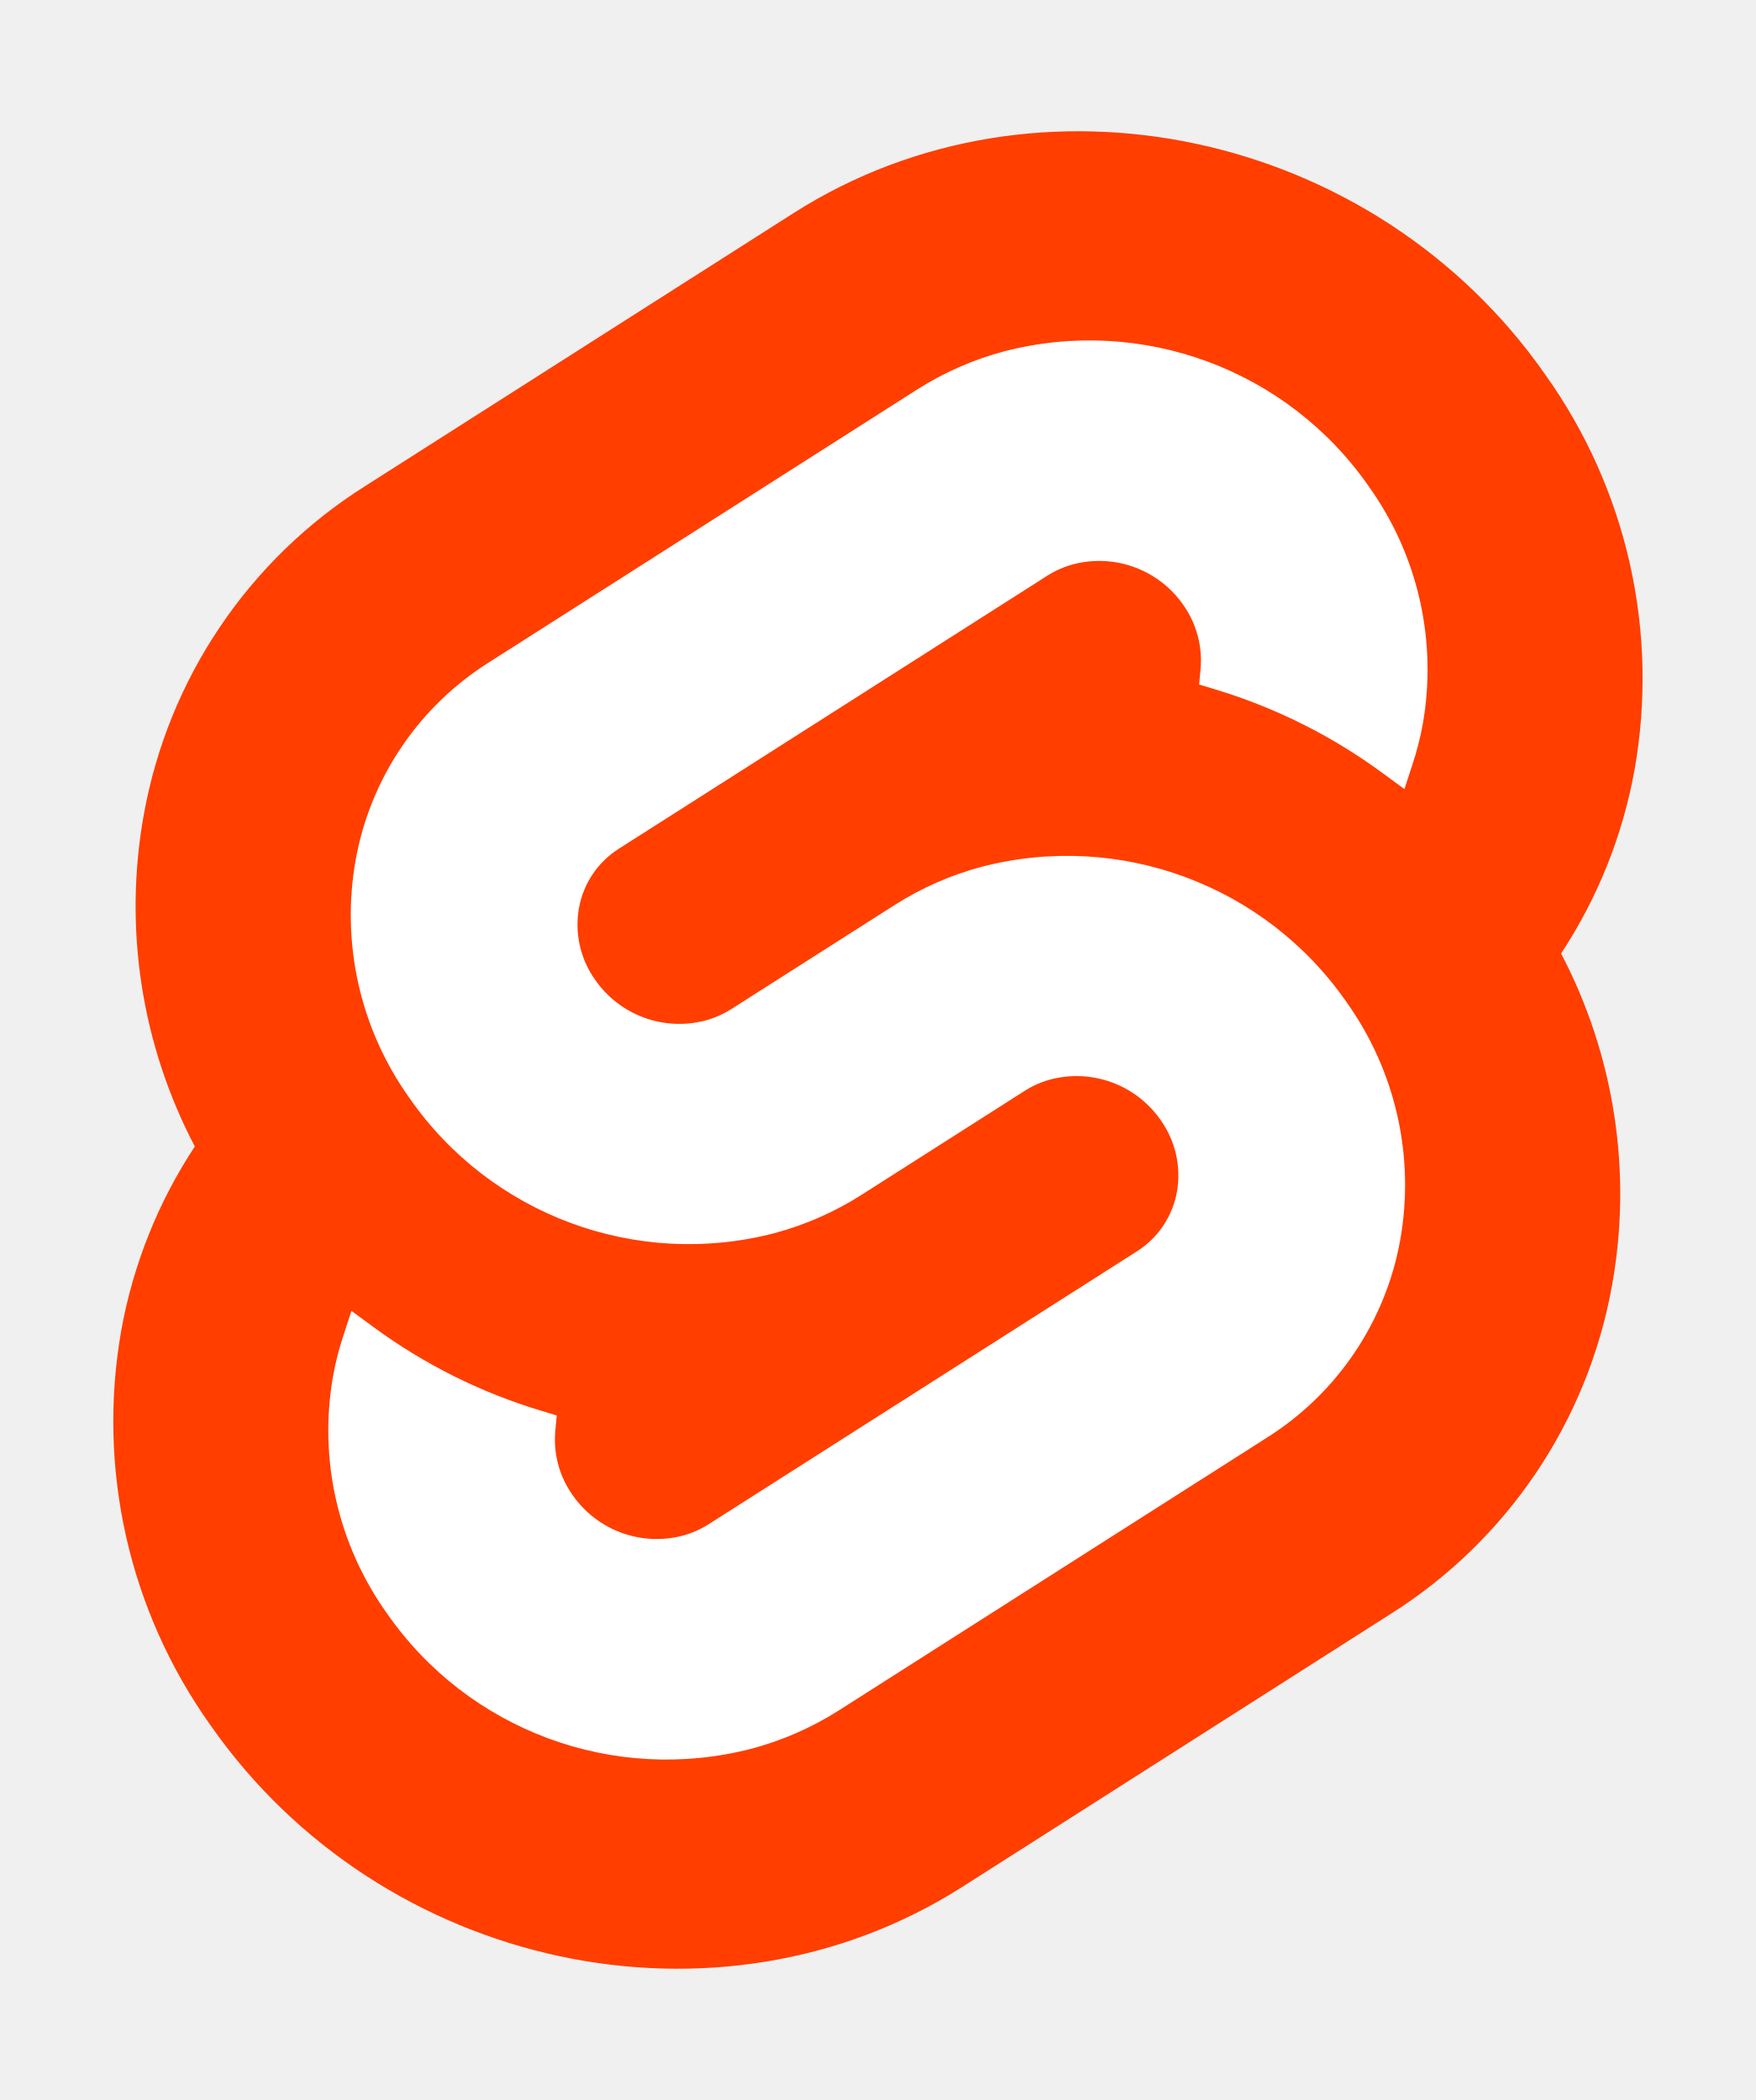
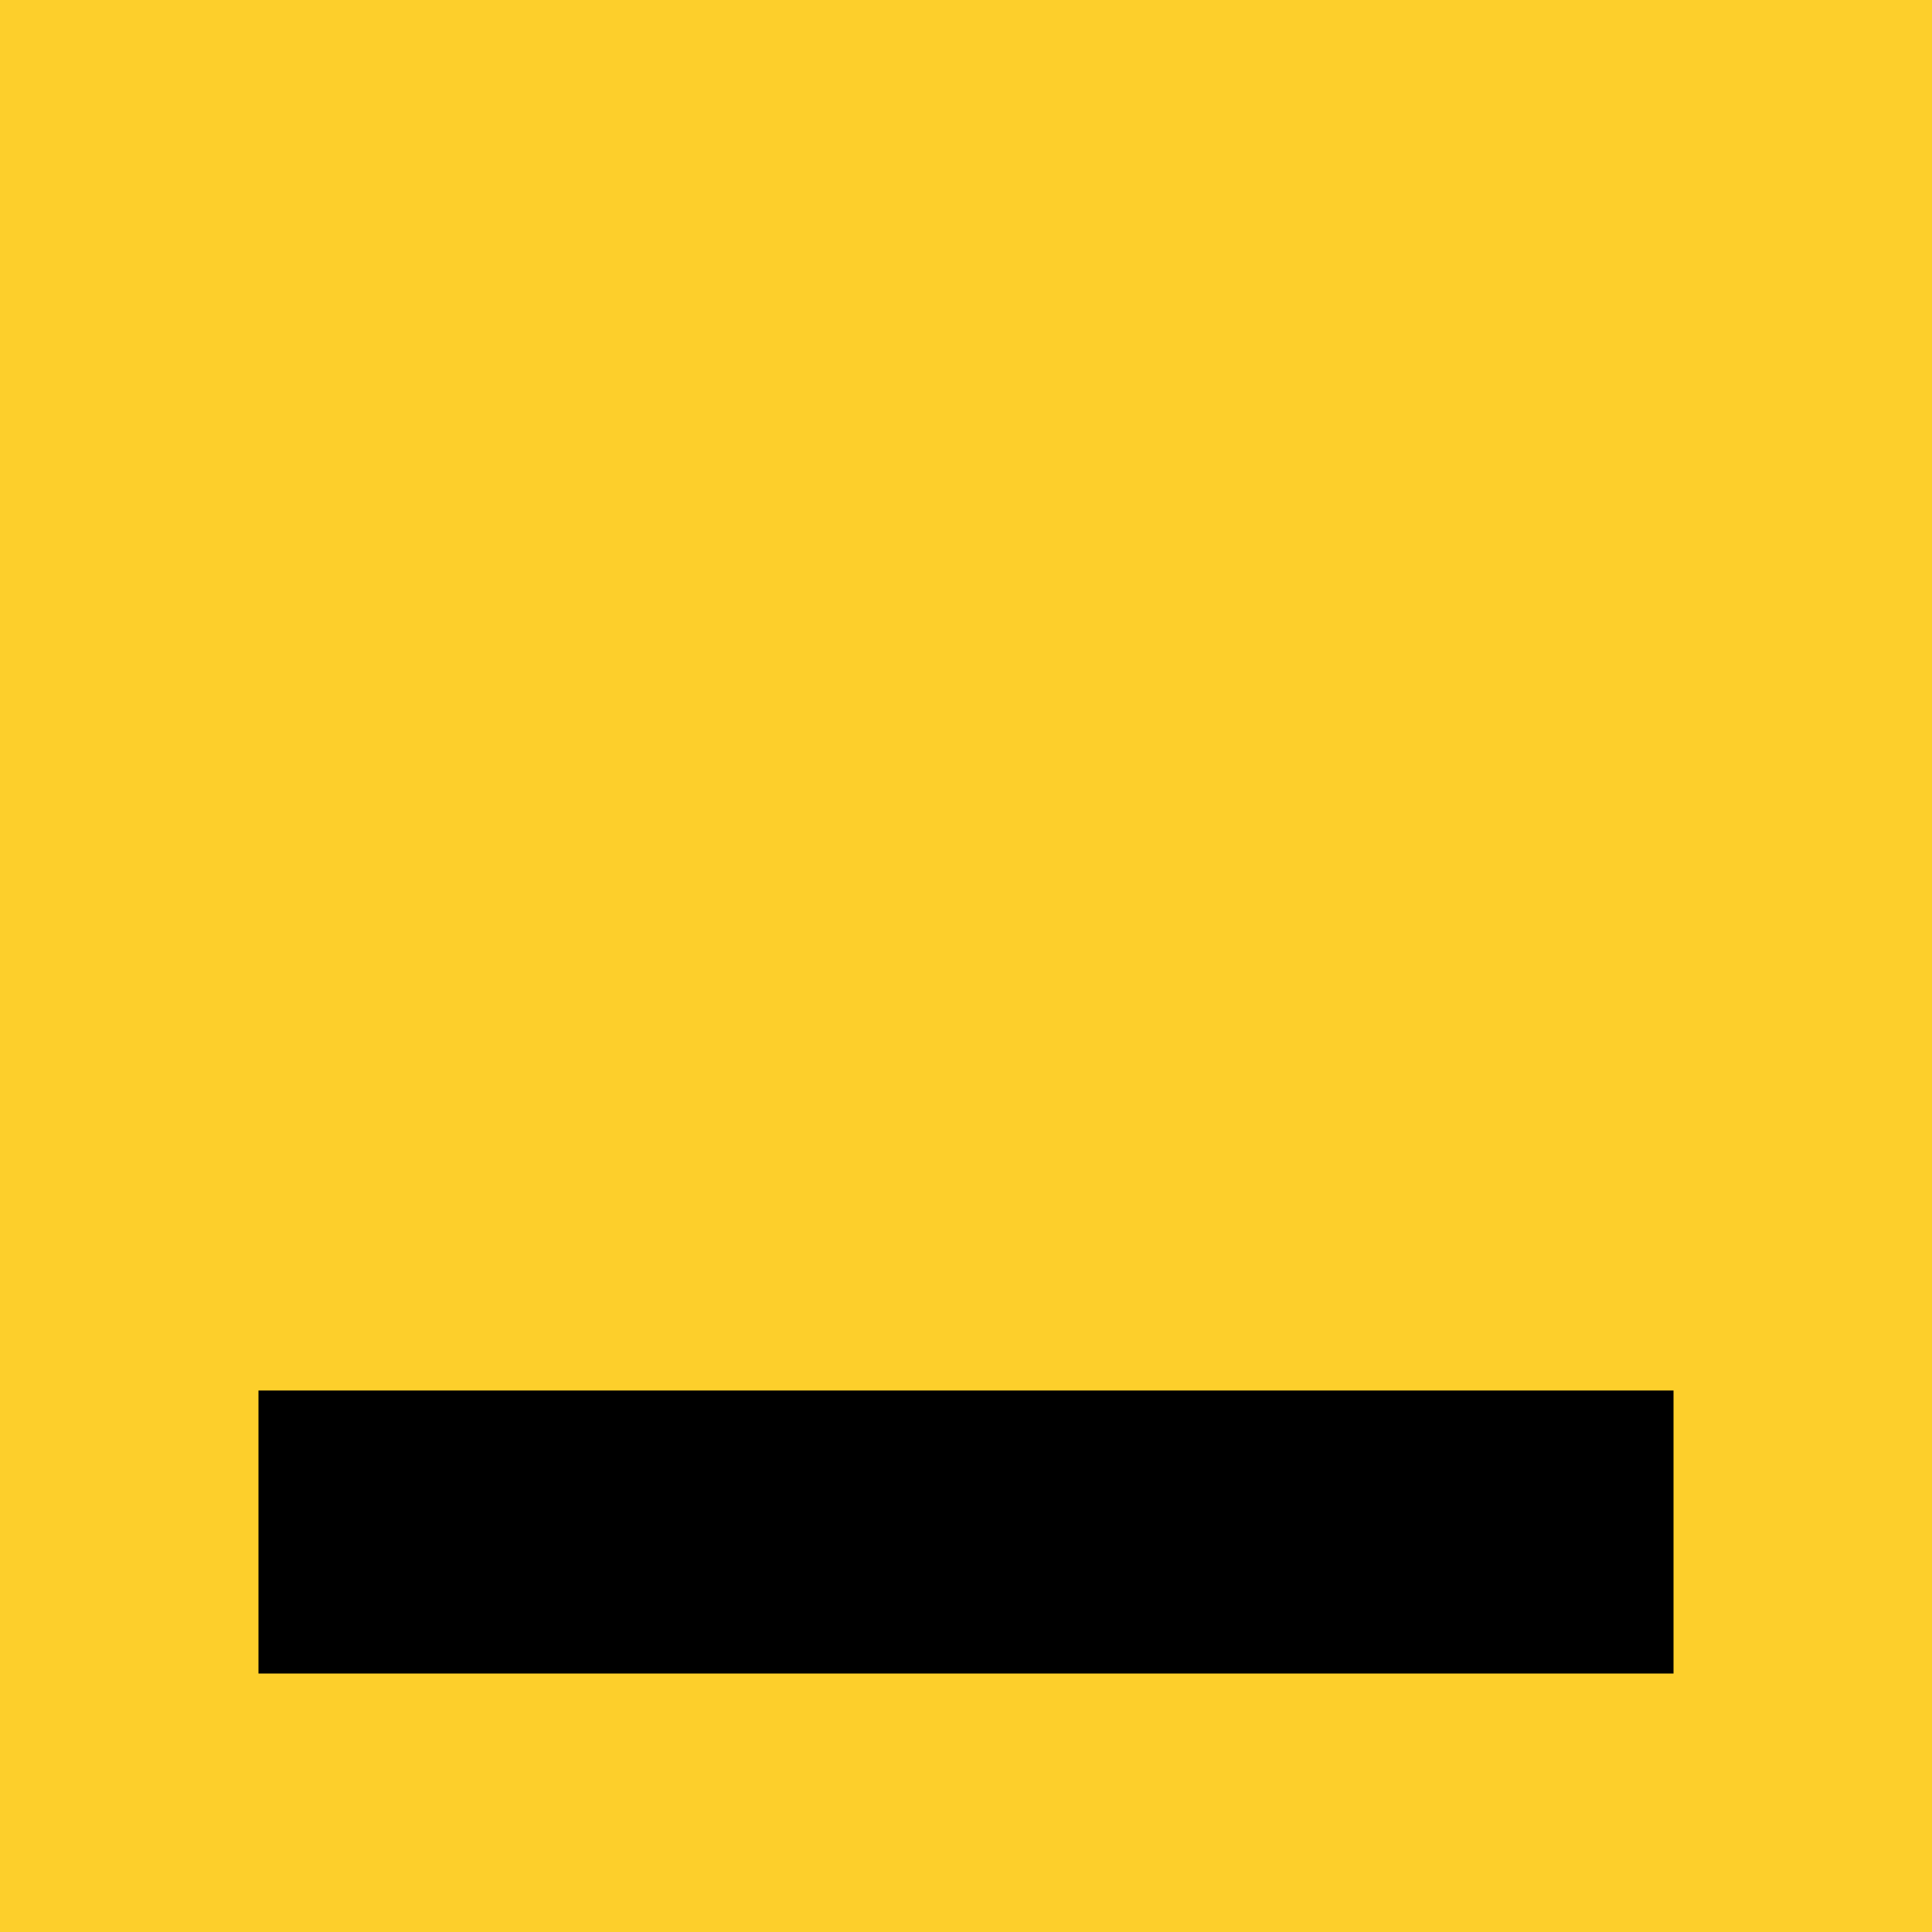
- <svg xmlns="http://www.w3.org/2000/svg" width="107" height="128" viewBox="0 0 107 128">
-   <path d="M94.157 22.819c-10.4-14.885-30.94-19.297-45.792-9.835L22.282 29.608A29.92 29.92 0 0 0 8.764 49.65a31.5 31.5 0 0 0 3.108 20.231 30 30 0 0 0-4.477 11.183 31.9 31.9 0 0 0 5.448 24.116c10.402 14.887 30.942 19.297 45.791 9.835l26.083-16.624A29.92 29.92 0 0 0 98.235 78.35a31.53 31.53 0 0 0-3.105-20.232 30 30 0 0 0 4.474-11.182 31.88 31.88 0 0 0-5.447-24.116" style="fill:#ff3e00" />
-   <path d="M45.817 106.582a20.72 20.72 0 0 1-22.237-8.243 19.17 19.17 0 0 1-3.277-14.503 18 18 0 0 1 .624-2.435l.49-1.498 1.337.981a33.6 33.6 0 0 0 10.203 5.098l.97.294-.09.968a5.85 5.85 0 0 0 1.052 3.878 6.24 6.24 0 0 0 6.695 2.485 5.8 5.8 0 0 0 1.603-.704L69.27 76.28a5.43 5.43 0 0 0 2.45-3.631 5.8 5.8 0 0 0-.987-4.371 6.24 6.24 0 0 0-6.698-2.487 5.7 5.7 0 0 0-1.6.704l-9.953 6.345a19 19 0 0 1-5.296 2.326 20.72 20.72 0 0 1-22.237-8.243 19.17 19.17 0 0 1-3.277-14.502 17.99 17.99 0 0 1 8.13-12.052l26.081-16.623a19 19 0 0 1 5.3-2.329 20.72 20.72 0 0 1 22.237 8.243 19.17 19.17 0 0 1 3.277 14.503 18 18 0 0 1-.624 2.435l-.49 1.498-1.337-.98a33.6 33.6 0 0 0-10.203-5.1l-.97-.294.09-.968a5.86 5.86 0 0 0-1.052-3.878 6.24 6.24 0 0 0-6.696-2.485 5.8 5.8 0 0 0-1.602.704L37.73 51.72a5.42 5.42 0 0 0-2.449 3.63 5.79 5.79 0 0 0 .986 4.372 6.24 6.24 0 0 0 6.698 2.486 5.8 5.8 0 0 0 1.602-.704l9.952-6.342a19 19 0 0 1 5.295-2.328 20.72 20.72 0 0 1 22.237 8.242 19.17 19.17 0 0 1 3.277 14.503 18 18 0 0 1-8.13 12.053l-26.081 16.622a19 19 0 0 1-5.3 2.328" style="fill:#fff" />
+ <svg xmlns="http://www.w3.org/2000/svg" width="1024" height="1024" viewBox="0 0 1024 1024" fill="none">
+   <rect width="1024" height="1024" fill="#FDCF2B" />
+   <rect x="137" y="737" width="750" height="150" fill="black" />
</svg>
